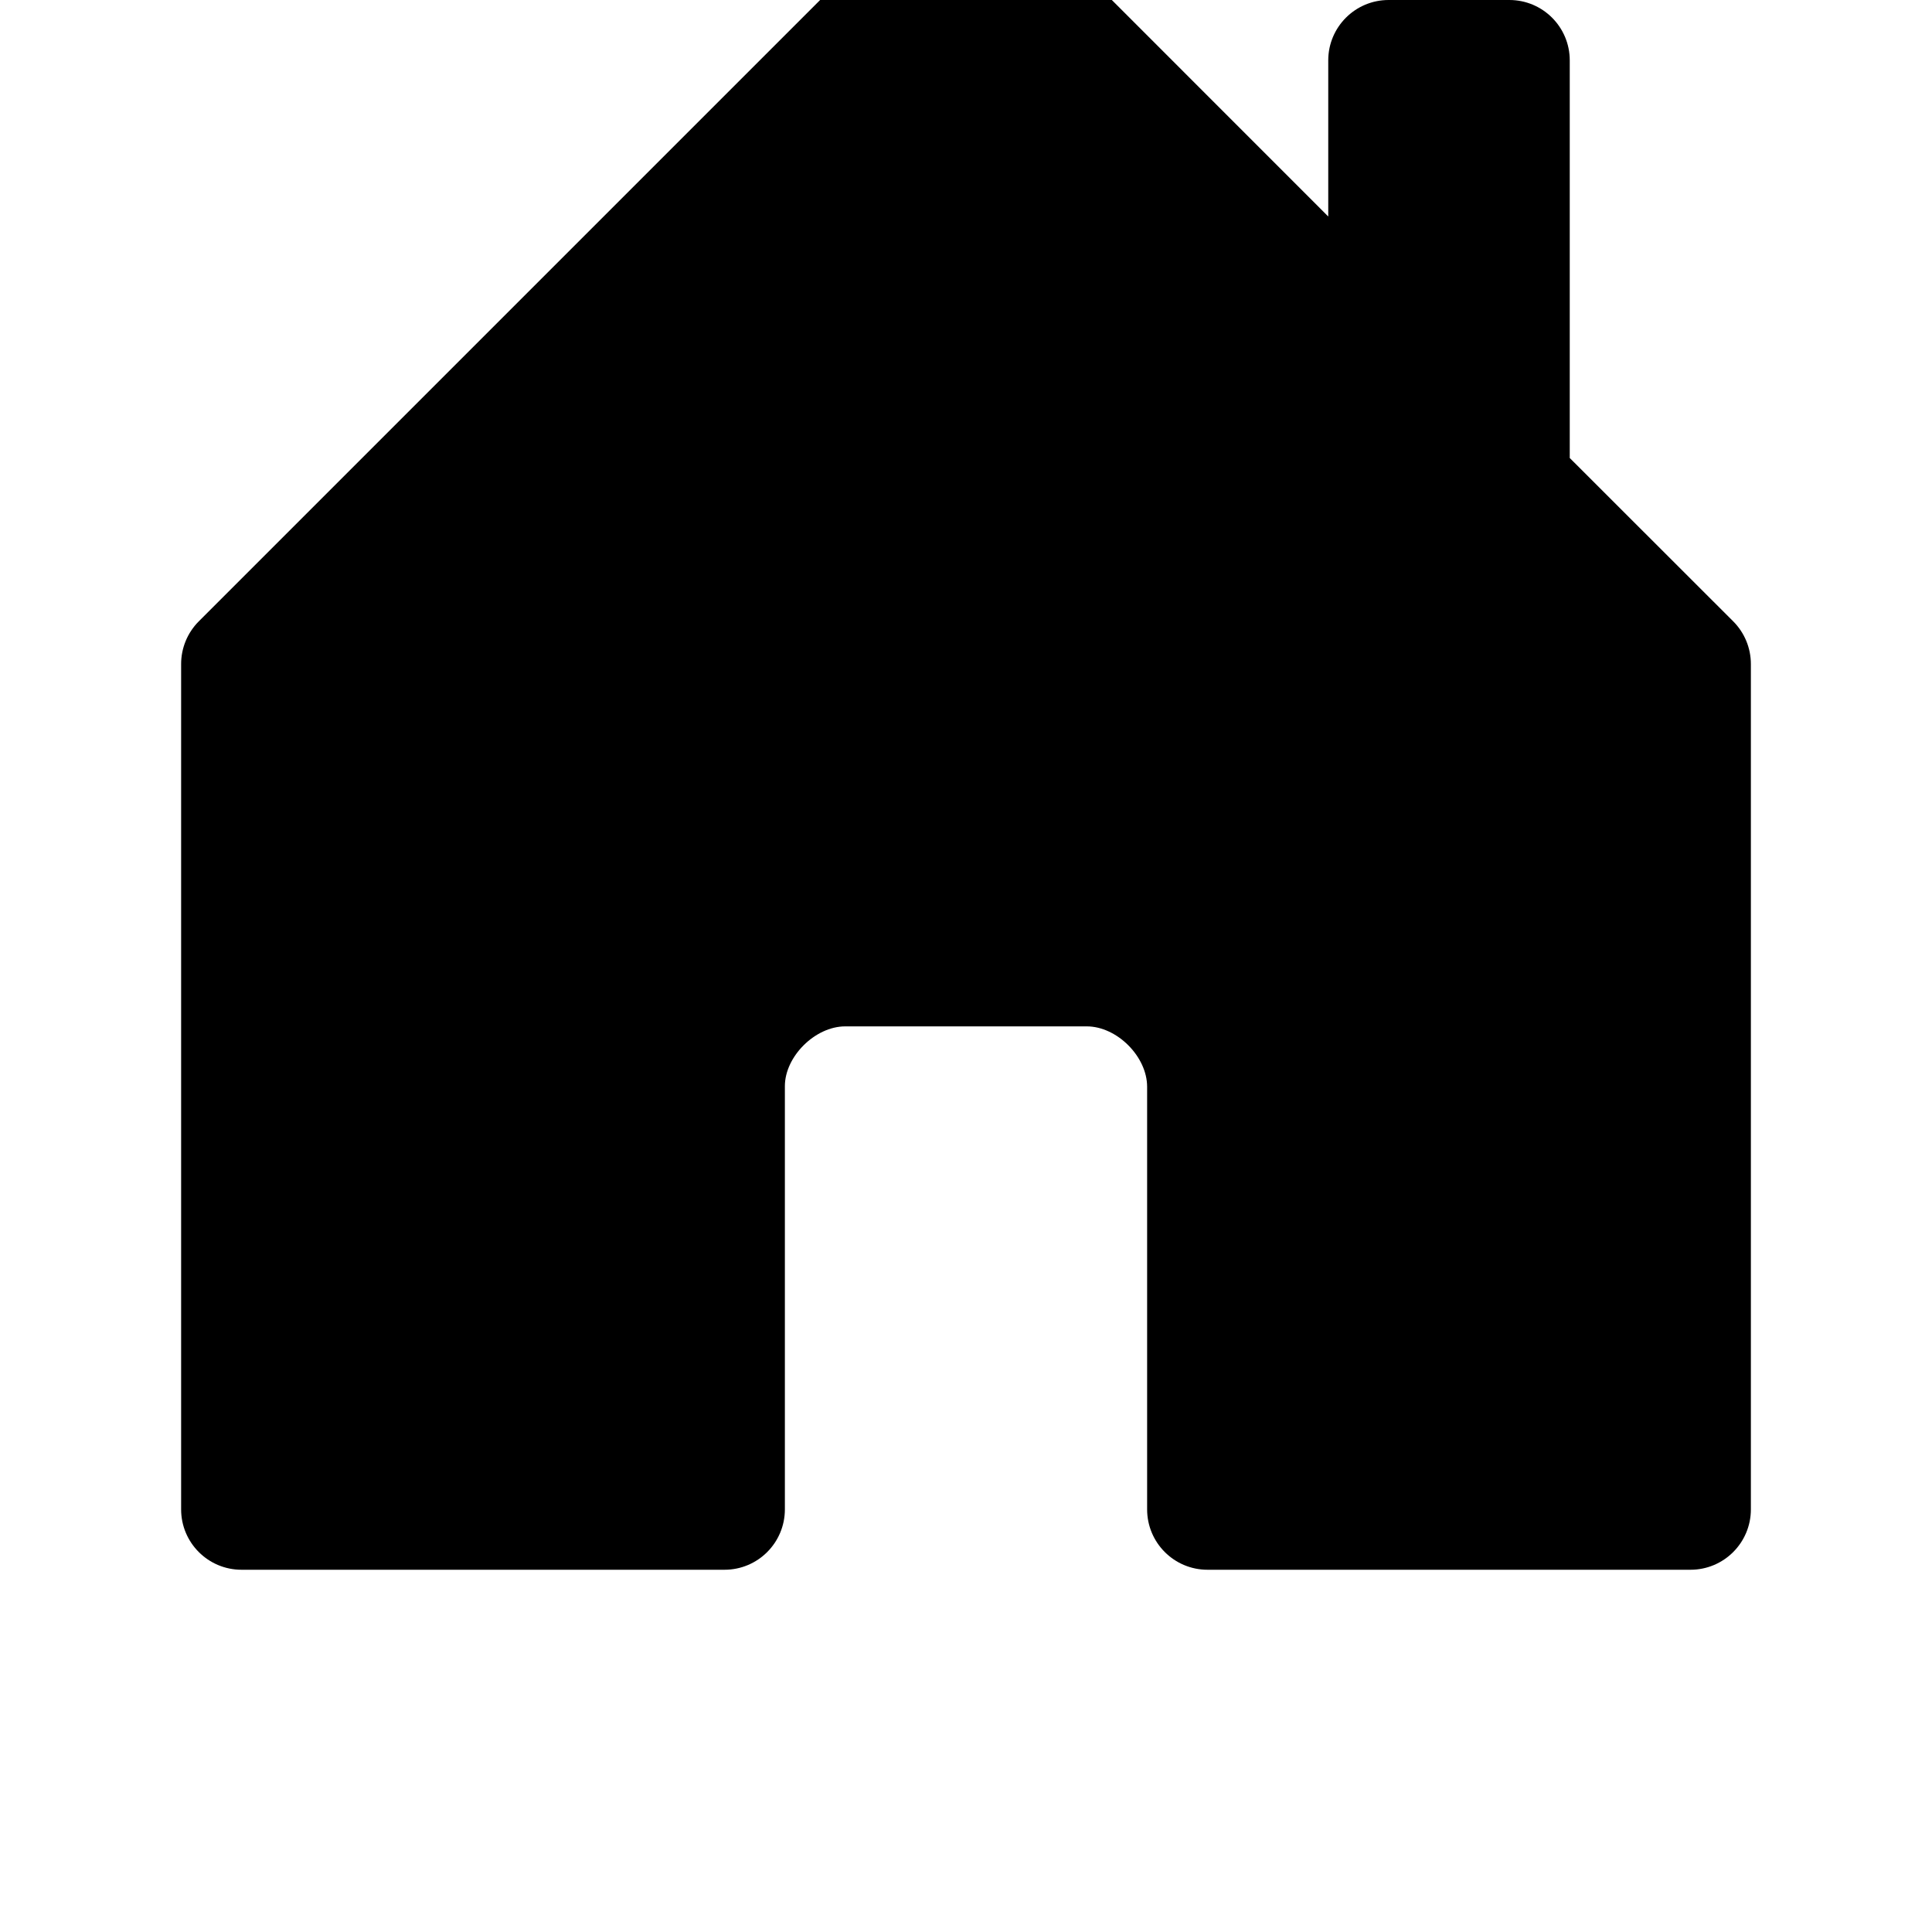
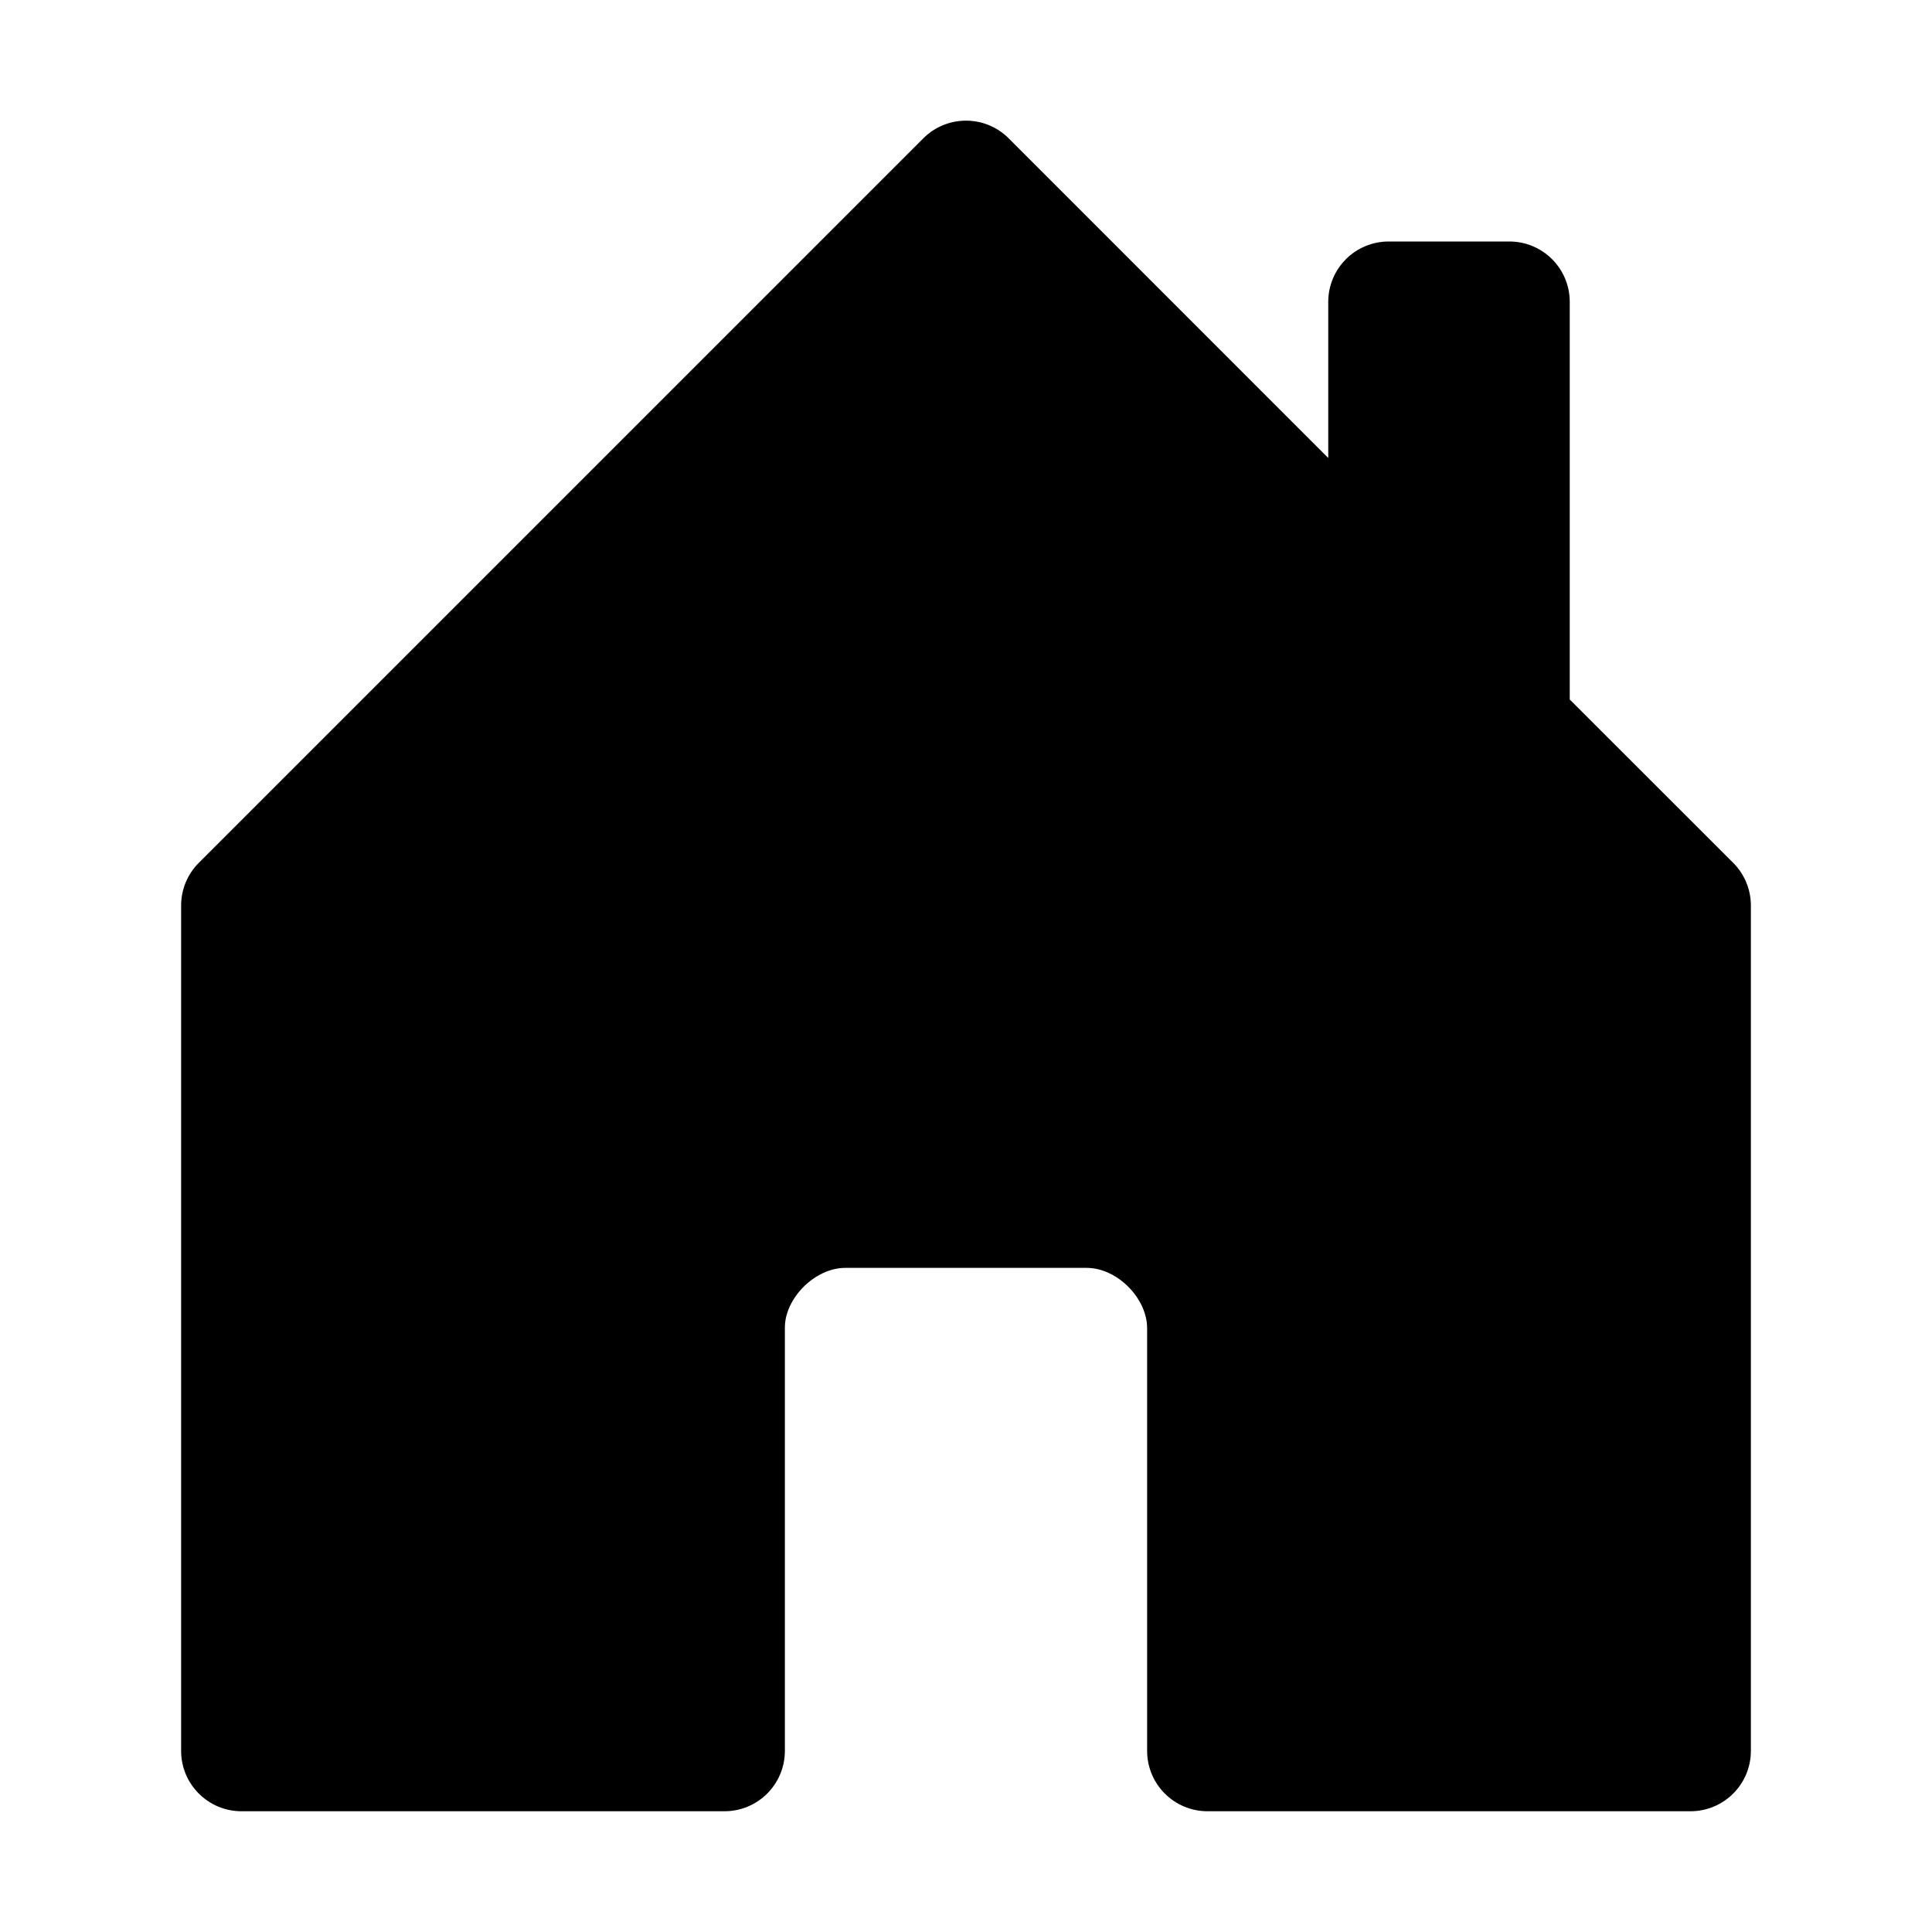
- <svg xmlns="http://www.w3.org/2000/svg" width="20" height="20" fill="#000000" class="bi bi-house-door-fill" viewBox="0 2 16 16">
+ <svg xmlns="http://www.w3.org/2000/svg" width="264" height="264" fill="#000000" class="bi bi-house-door-fill" viewBox="0 0 16 16">
  <path d="M6.5 14.5v-3.505c0-.245.25-.495.5-.495h2c.25 0 .5.25.5.5v3.5a.5.5 0 0 0 .5.5h4a.5.5 0 0 0 .5-.5v-7a.5.5 0 0 0-.146-.354L13 5.793V2.5a.5.5 0 0 0-.5-.5h-1a.5.5 0 0 0-.5.5v1.293L8.354 1.146a.5.5 0 0 0-.708 0l-6 6A.5.5 0 0 0 1.5 7.5v7a.5.5 0 0 0 .5.5h4a.5.5 0 0 0 .5-.5" />
</svg>
